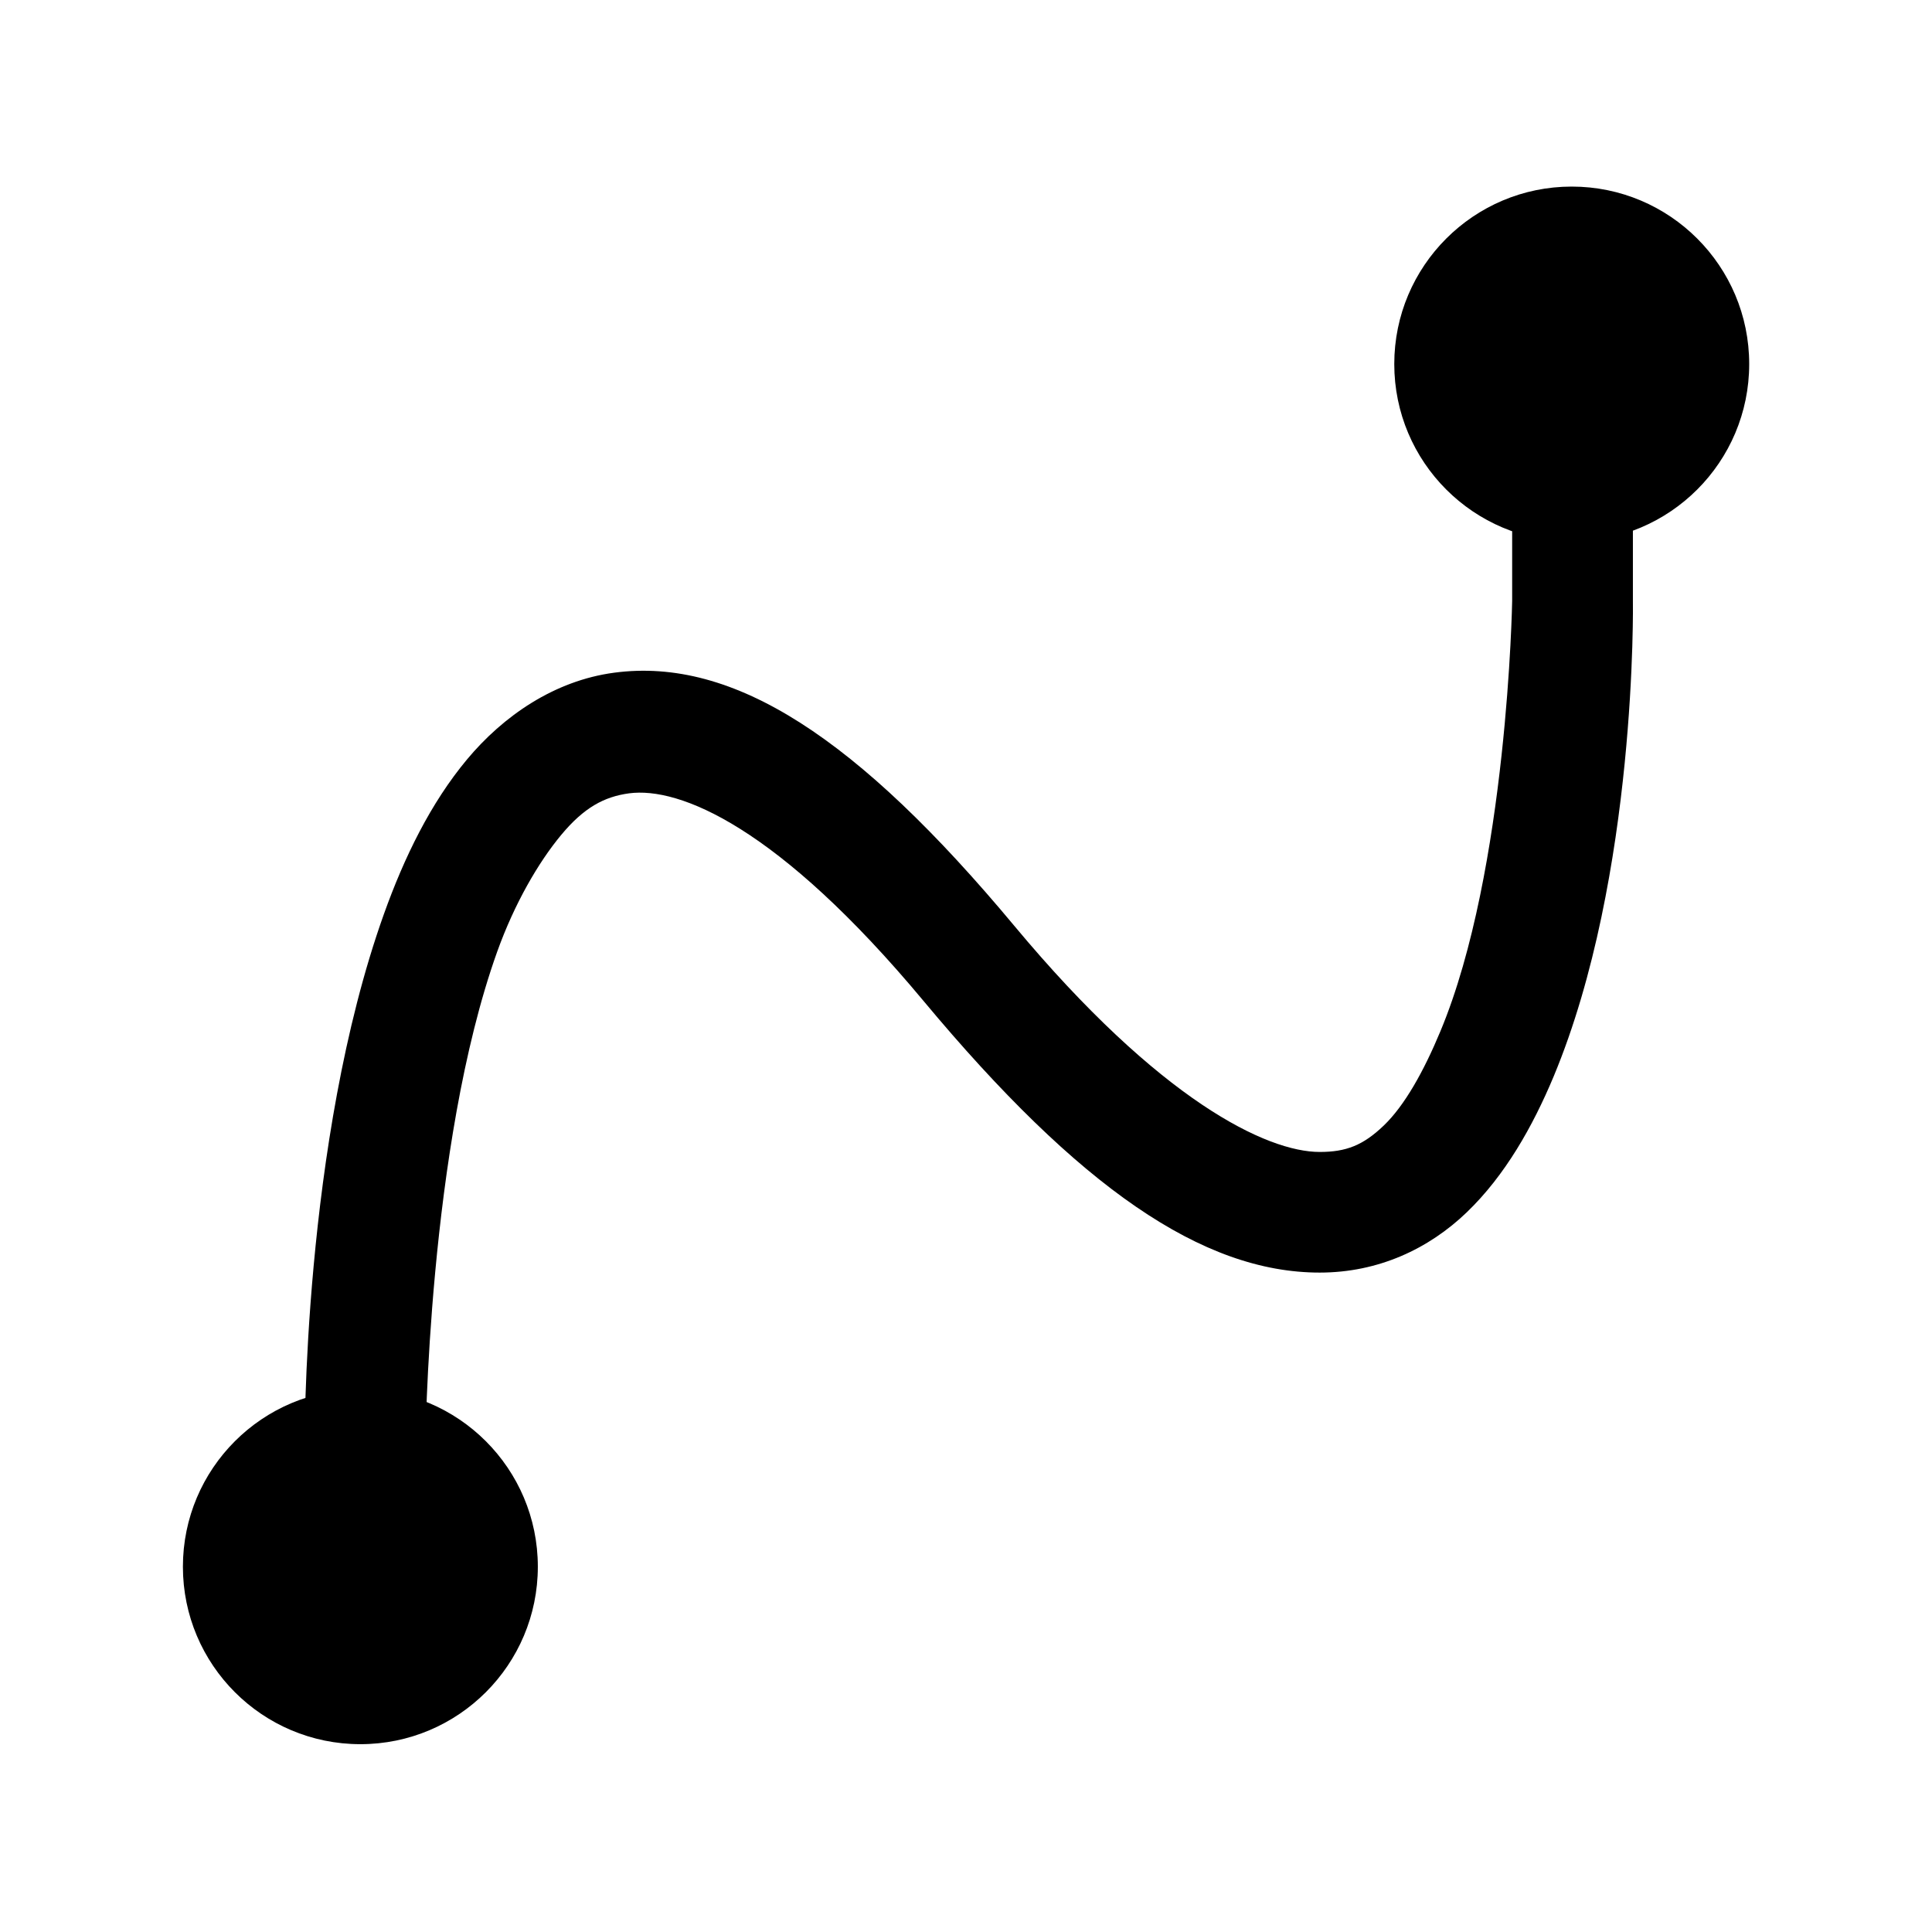
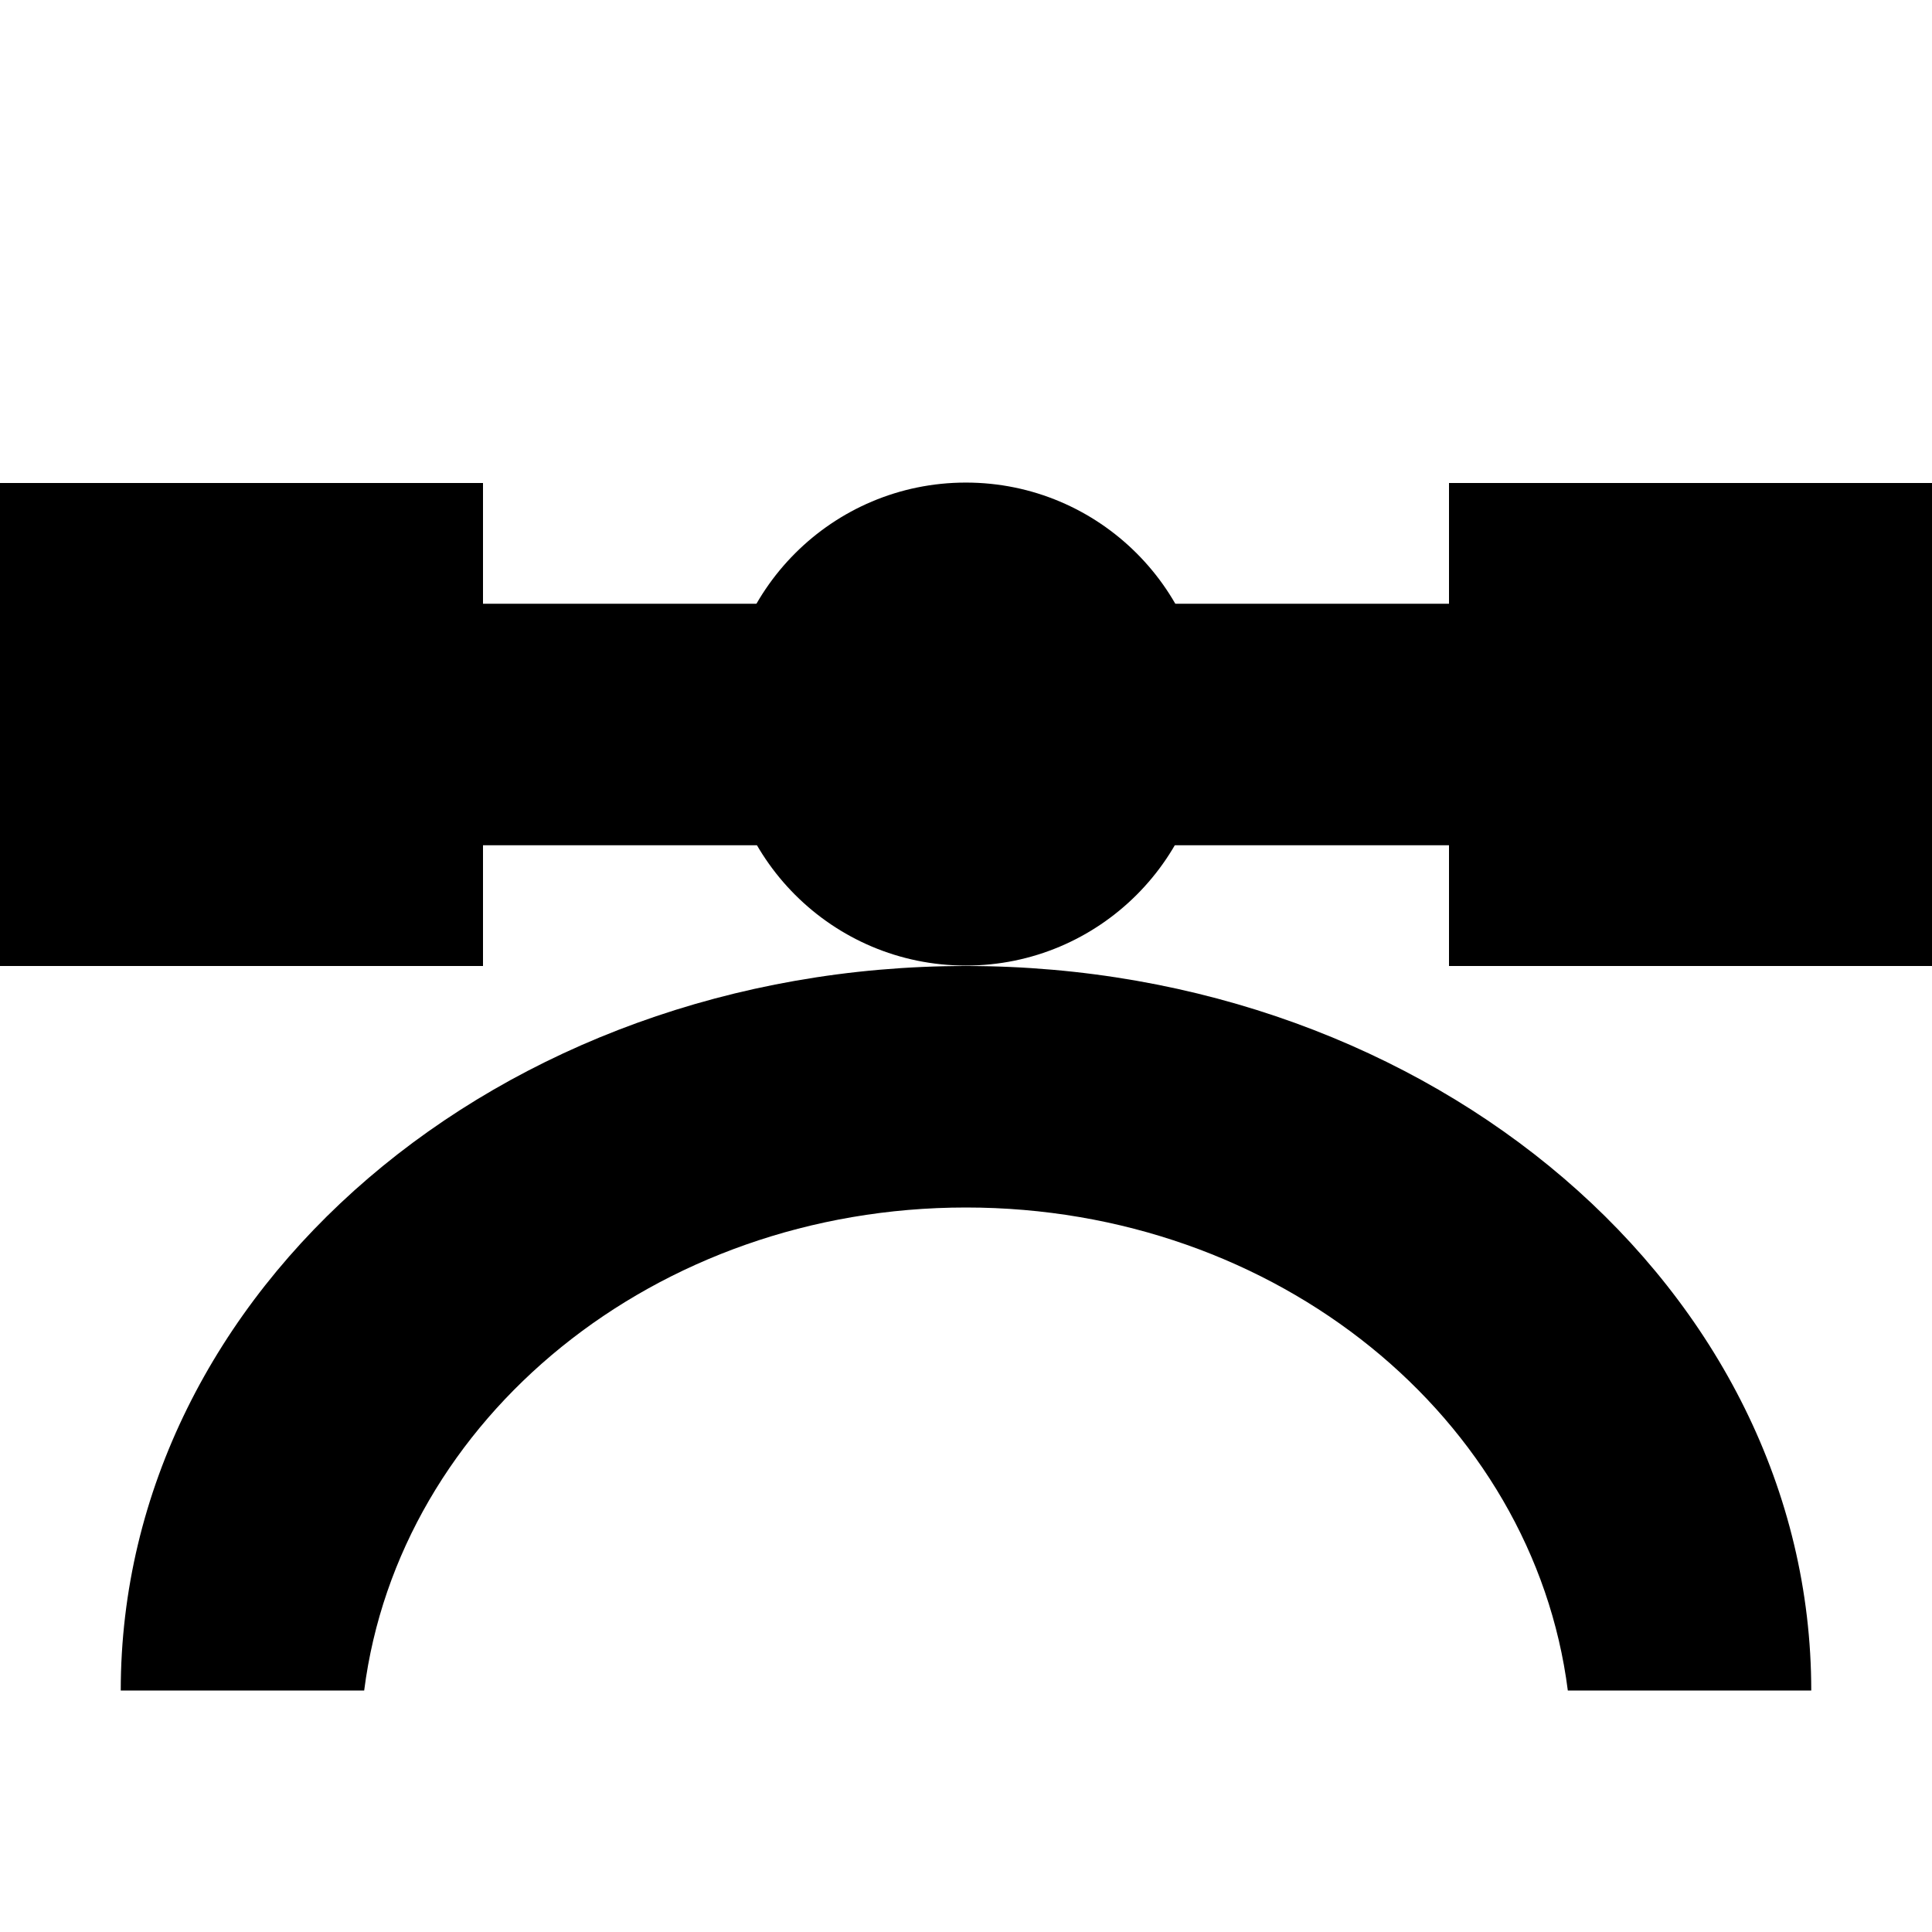
<svg xmlns="http://www.w3.org/2000/svg" version="1.1" viewBox="0 0 16 16">
-   <path d="m-55 295a1.5 2 0 1 1 -3 0 1.5 2 0 1 1 3 0z" transform="matrix(.97978 0 0 .73483 58.342 -203.8)" class="filled" />
-   <path d="m-55 295a1.5 2 0 1 1 -3 0 1.5 2 0 1 1 3 0z" transform="matrix(.97978 0 0 .73483 68.374 -213.76)" class="filled" />
-   <path d="m12.523 3.978v1s-0.037 2.226-0.594 3.562c-0.139 0.334-0.297 0.616-0.469 0.781s-0.313 0.219-0.531 0.219c-0.436 0-1.321-0.422-2.531-1.875-1.294-1.552-2.321-2.226-3.312-2.094-0.496 0.066-0.919 0.359-1.219 0.719-0.3 0.36-0.519 0.808-0.688 1.281-0.676 1.892-0.656 4.406-0.656 4.406h1s0.019-2.486 0.594-4.094c0.144-0.402 0.343-0.743 0.531-0.969s0.355-0.316 0.562-0.344c0.415-0.055 1.231 0.271 2.438 1.719 1.289 1.547 2.312 2.25 3.281 2.25 0.485 0 0.903-0.196 1.219-0.5 0.316-0.304 0.545-0.709 0.719-1.125 0.693-1.664 0.656-3.938 0.656-3.938v-1h-1z" class="filled" />
+   <rect width="4" height="4" x="-0" y="4" class="filled" />
+   <rect width="4" height="4" x="12" y="4" class="filled" />
+   <rect width="12" height="2" x="2" y="5" class="filled" />
+   <path d="m-70 206.5a1.5 1.5 0 1 1 -3 0 1.5 1.5 0 1 1 3 0z" transform="matrix(1.3333 0 0 1.3333 103.33 -269.33)" class="filled" />
+   <path d="m15 14c0-3.314-3.134-6-7-6s-7 2.686-7 6h2.016c0.288-2.254 2.408-4 4.984-4s4.697 1.746 4.984 4z" class="filled" />
</svg>
